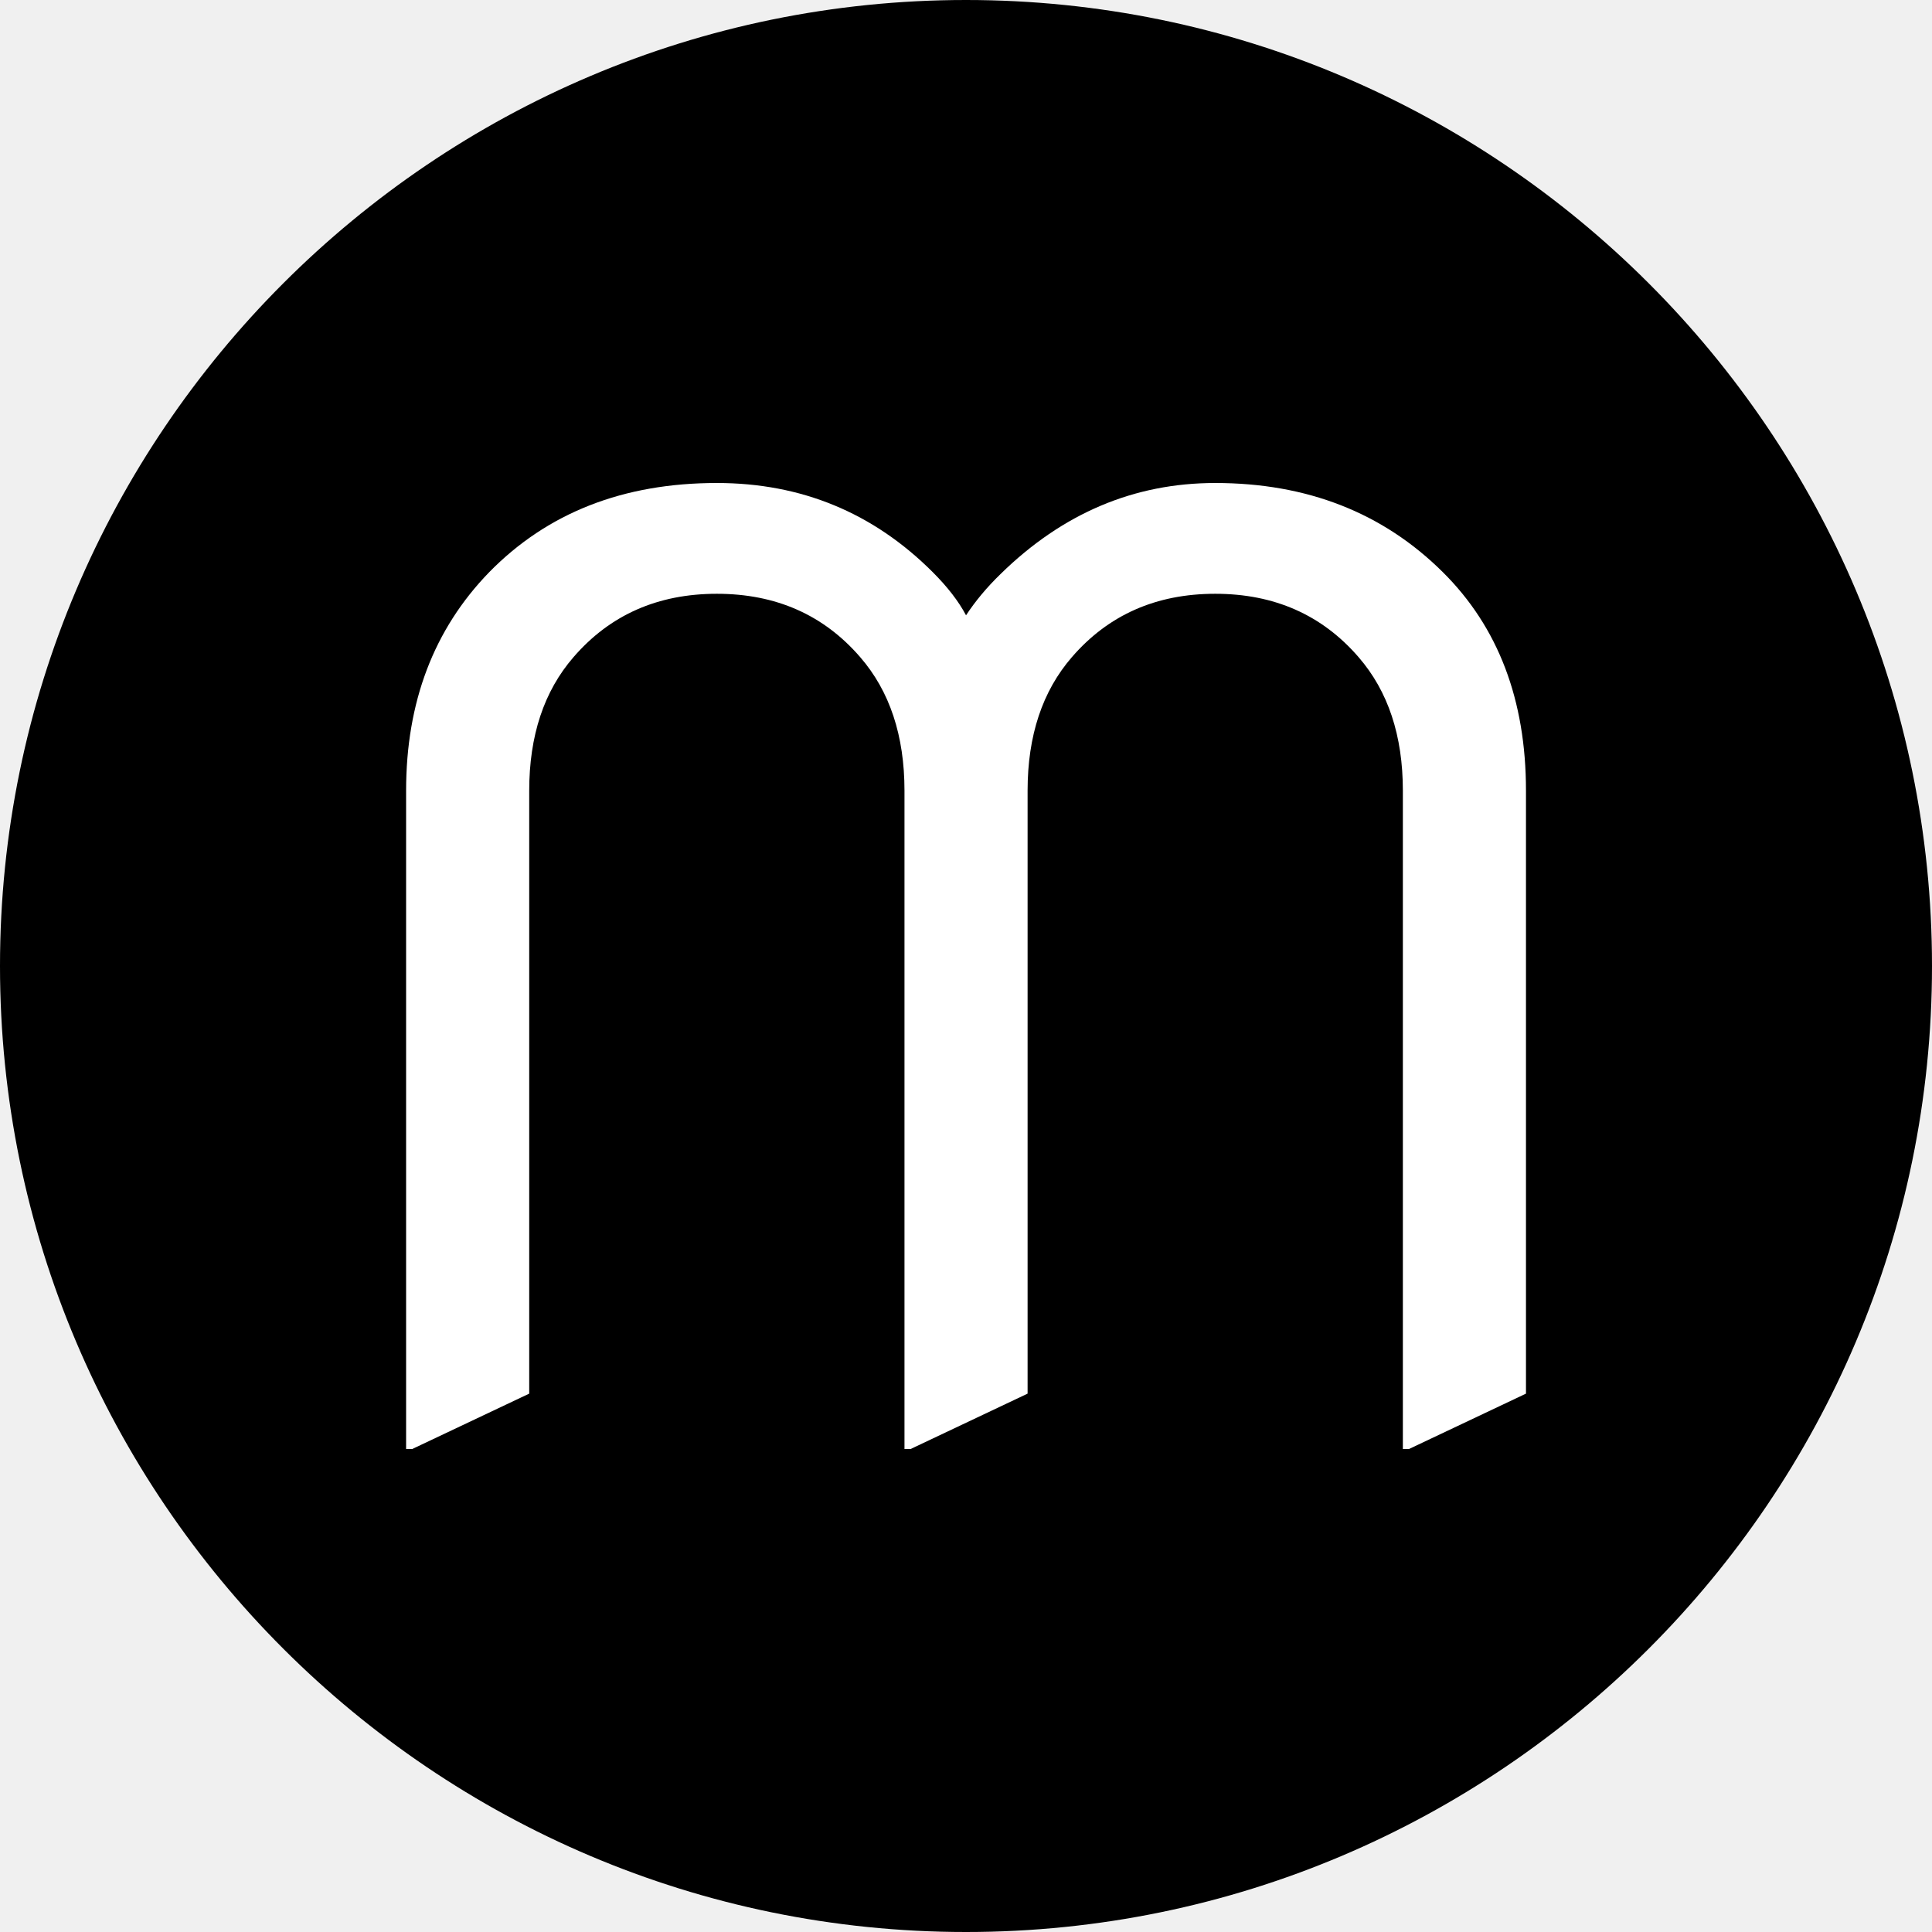
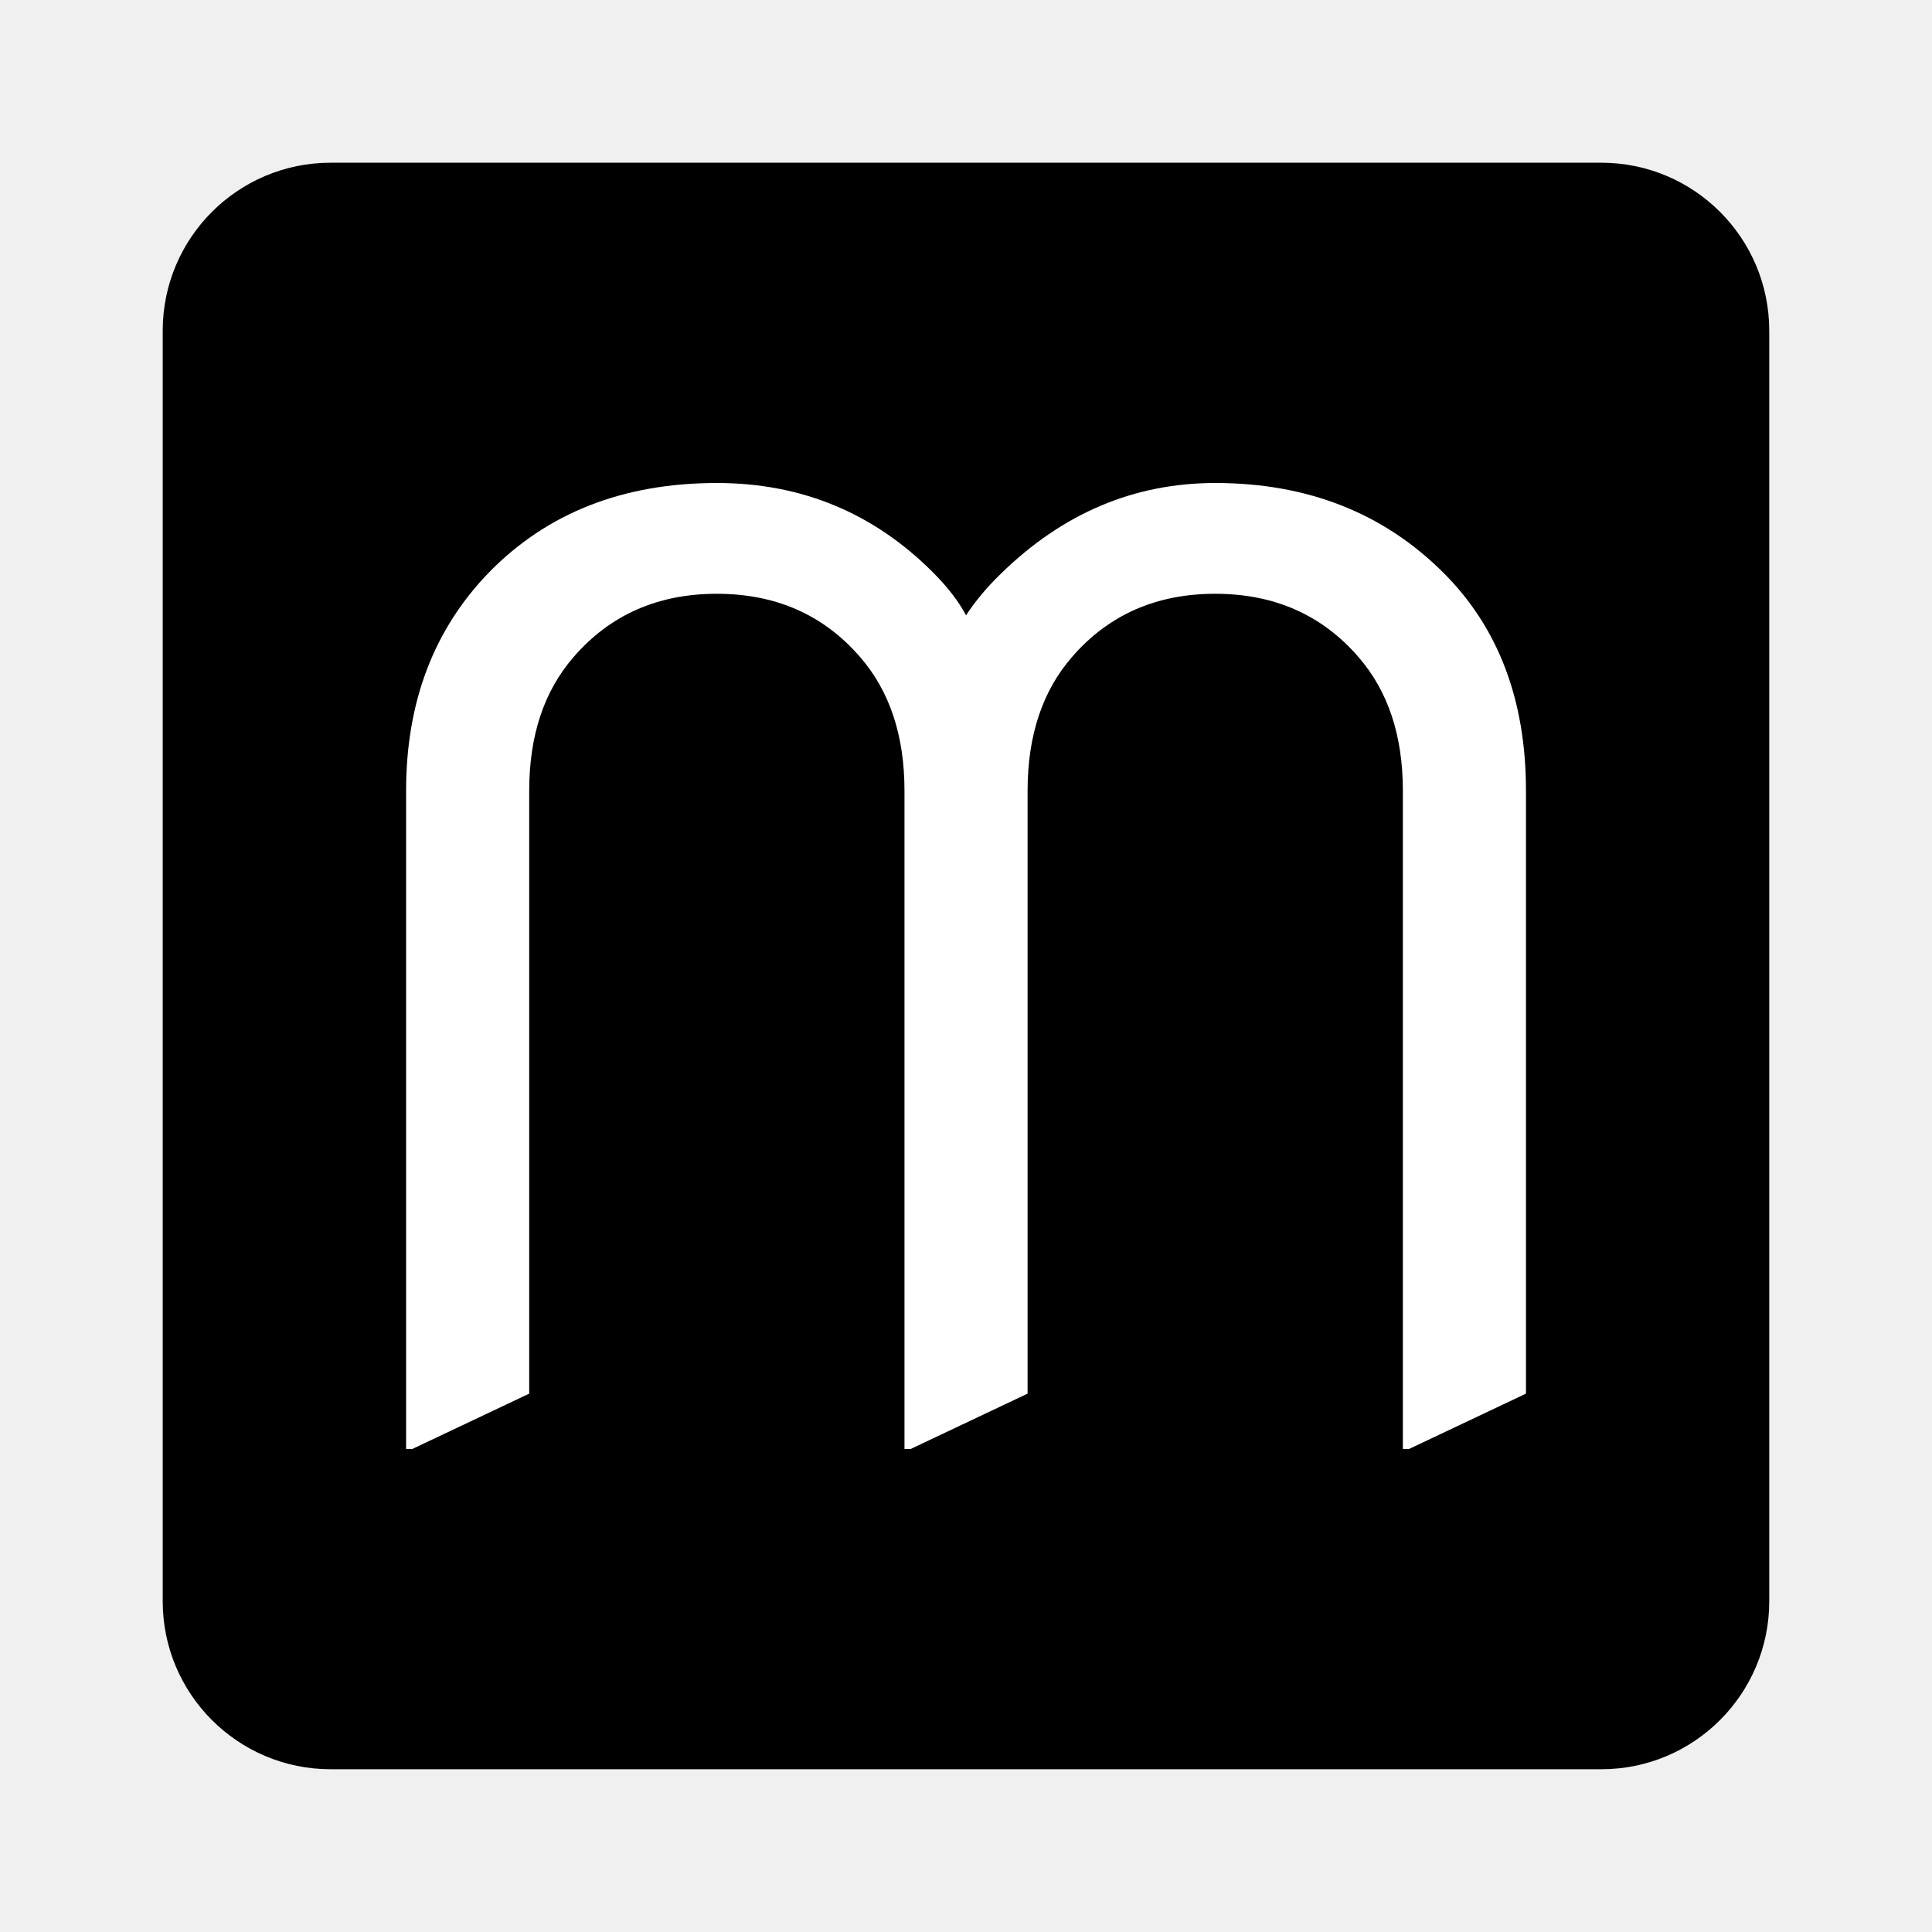
<svg xmlns="http://www.w3.org/2000/svg" width="50mm" height="50mm" viewBox="0 0 50 50" version="1.1" id="svg8">
  <defs id="defs2" />
  <g id="layer1" transform="translate(0,-247)">
-     <path style="color:#000000;fill:#000000;-inkscape-stroke:none" d="m 25,247 c -13.783,0 -25,11.217 -25,25 0,13.783 11.217,25 25,25 13.783,0 25,-11.217 25,-25 0,-13.783 -11.217,-25 -25,-25 z" id="path815" />
+     <rect style="fill:#000000;stroke:none;stroke-width:1;stroke-linecap:round;stroke-linejoin:round;paint-order:markers stroke fill" id="rect1" width="41.577" height="41.577" x="4.211" y="251.211" ry="4.347" />
    <path style="fill:#ffffff;stroke-width:0.306" d="m 10.51,284.5 v -17.038 q 0,-3.439 2.15,-5.653 2.261,-2.309 5.892,-2.309 3.28,0 5.589,2.309 0.573,0.573 0.86,1.115 0.366,-0.557 0.892,-1.067 2.404,-2.357 5.557,-2.357 3.567,0 5.892,2.309 2.15,2.134 2.15,5.653 v 15.605 L 36.465,284.5 h -0.159 v -17.038 q 0,-2.134 -1.146,-3.455 -1.417,-1.64 -3.71,-1.64 -2.293,0 -3.71,1.64 -1.146,1.322 -1.146,3.455 v 15.605 L 23.567,284.5 h -0.159 v -17.038 q 0,-2.134 -1.146,-3.455 -1.417,-1.64 -3.71,-1.64 -2.293,0 -3.71,1.64 -1.146,1.322 -1.146,3.455 v 15.605 L 10.669,284.5 Z" id="text819" aria-label="M" />
  </g>
</svg>
